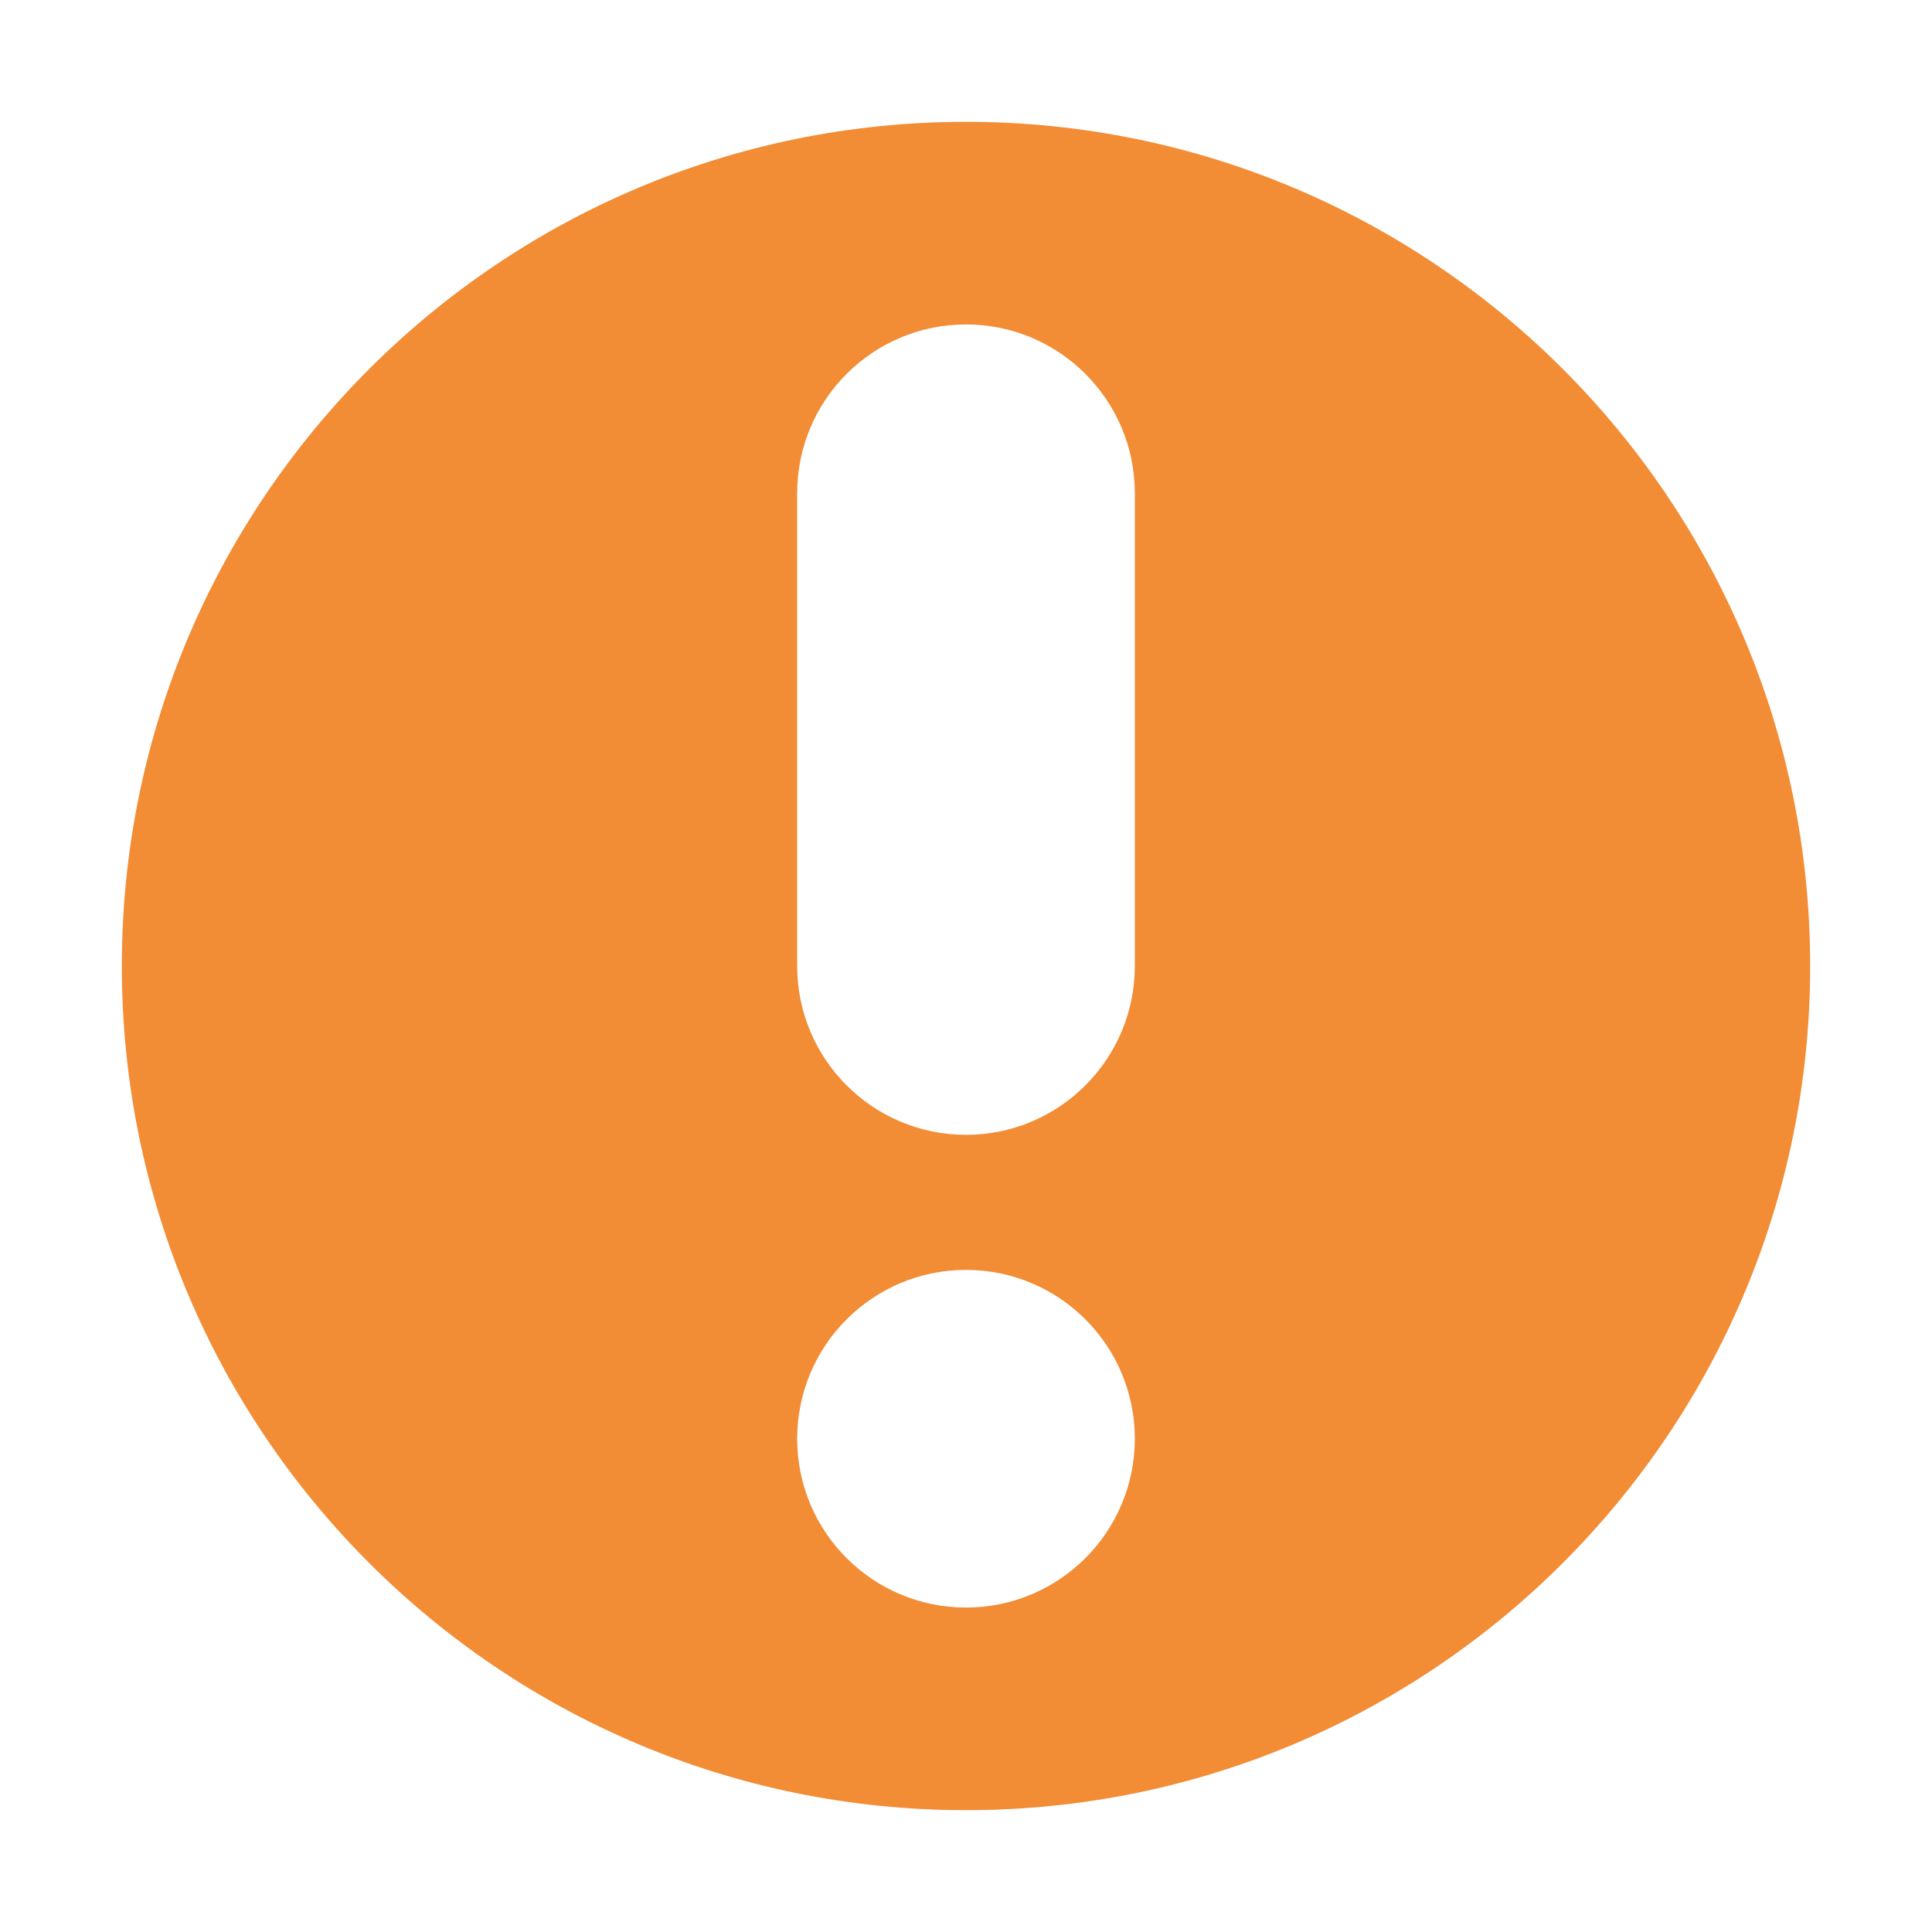
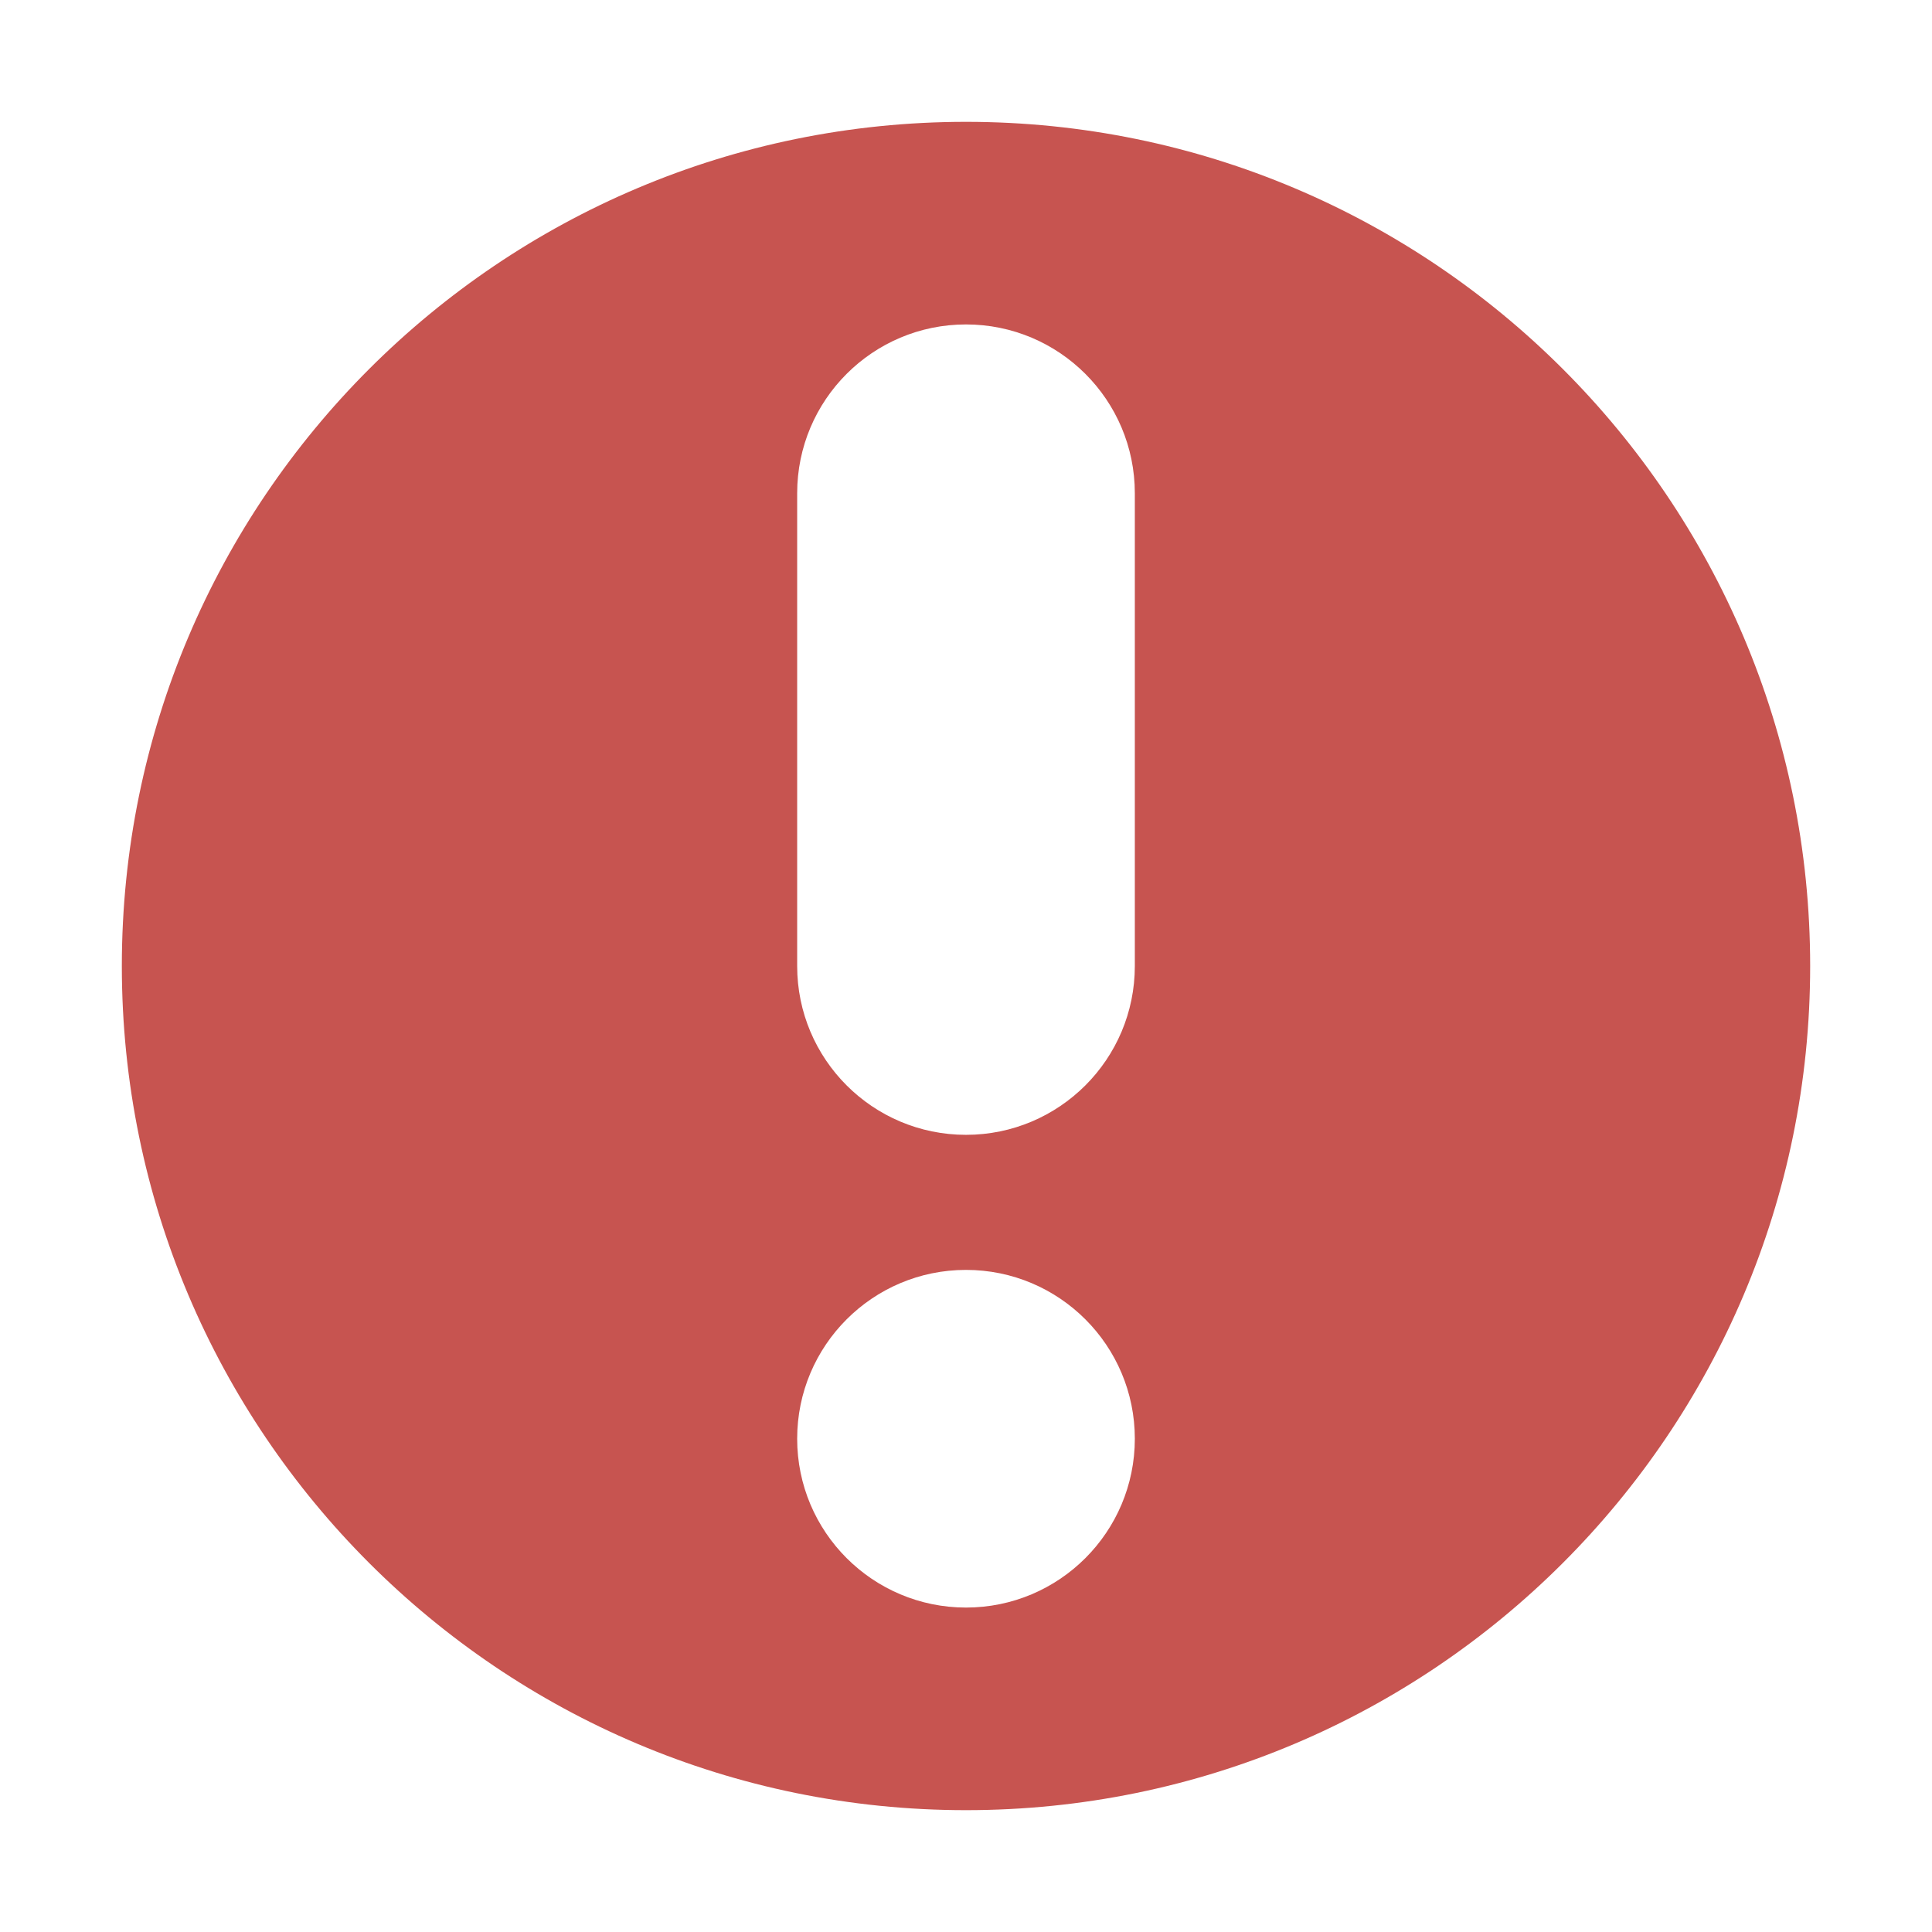
<svg xmlns="http://www.w3.org/2000/svg" width="16" height="16" viewBox="0 0 111 111" fill="none">
-   <path d="M55.5 7C82.286 7 104 28.714 104 55.5C104 82.286 82.286 104 55.5 104C28.714 104 7 82.286 7 55.5C7 28.714 28.714 7 55.5 7ZM55.5 72.96C50.143 72.96 45.8 77.303 45.8 82.66C45.8 88.017 50.143 92.36 55.5 92.36C60.857 92.36 65.2 88.017 65.2 82.66C65.2 77.303 60.857 72.96 55.5 72.96ZM55.5 18.64C50.143 18.64 45.8 22.983 45.8 28.34V55.5C45.8 60.857 50.143 65.2 55.5 65.2C60.857 65.2 65.2 60.857 65.2 55.5V28.34C65.2 22.983 60.857 18.64 55.5 18.64Z" fill="#F28C35" />
+   <path d="M55.5 7C82.286 7 104 28.714 104 55.5C104 82.286 82.286 104 55.5 104C28.714 104 7 82.286 7 55.5C7 28.714 28.714 7 55.5 7ZM55.5 72.96C50.143 72.96 45.8 77.303 45.8 82.66C45.8 88.017 50.143 92.36 55.5 92.36C60.857 92.36 65.2 88.017 65.2 82.66C65.2 77.303 60.857 72.96 55.5 72.96ZM55.5 18.64C50.143 18.64 45.8 22.983 45.8 28.34V55.5C45.8 60.857 50.143 65.2 55.5 65.2C60.857 65.2 65.2 60.857 65.2 55.5V28.34C65.2 22.983 60.857 18.64 55.5 18.64Z" fill="#C75450" />
</svg>
